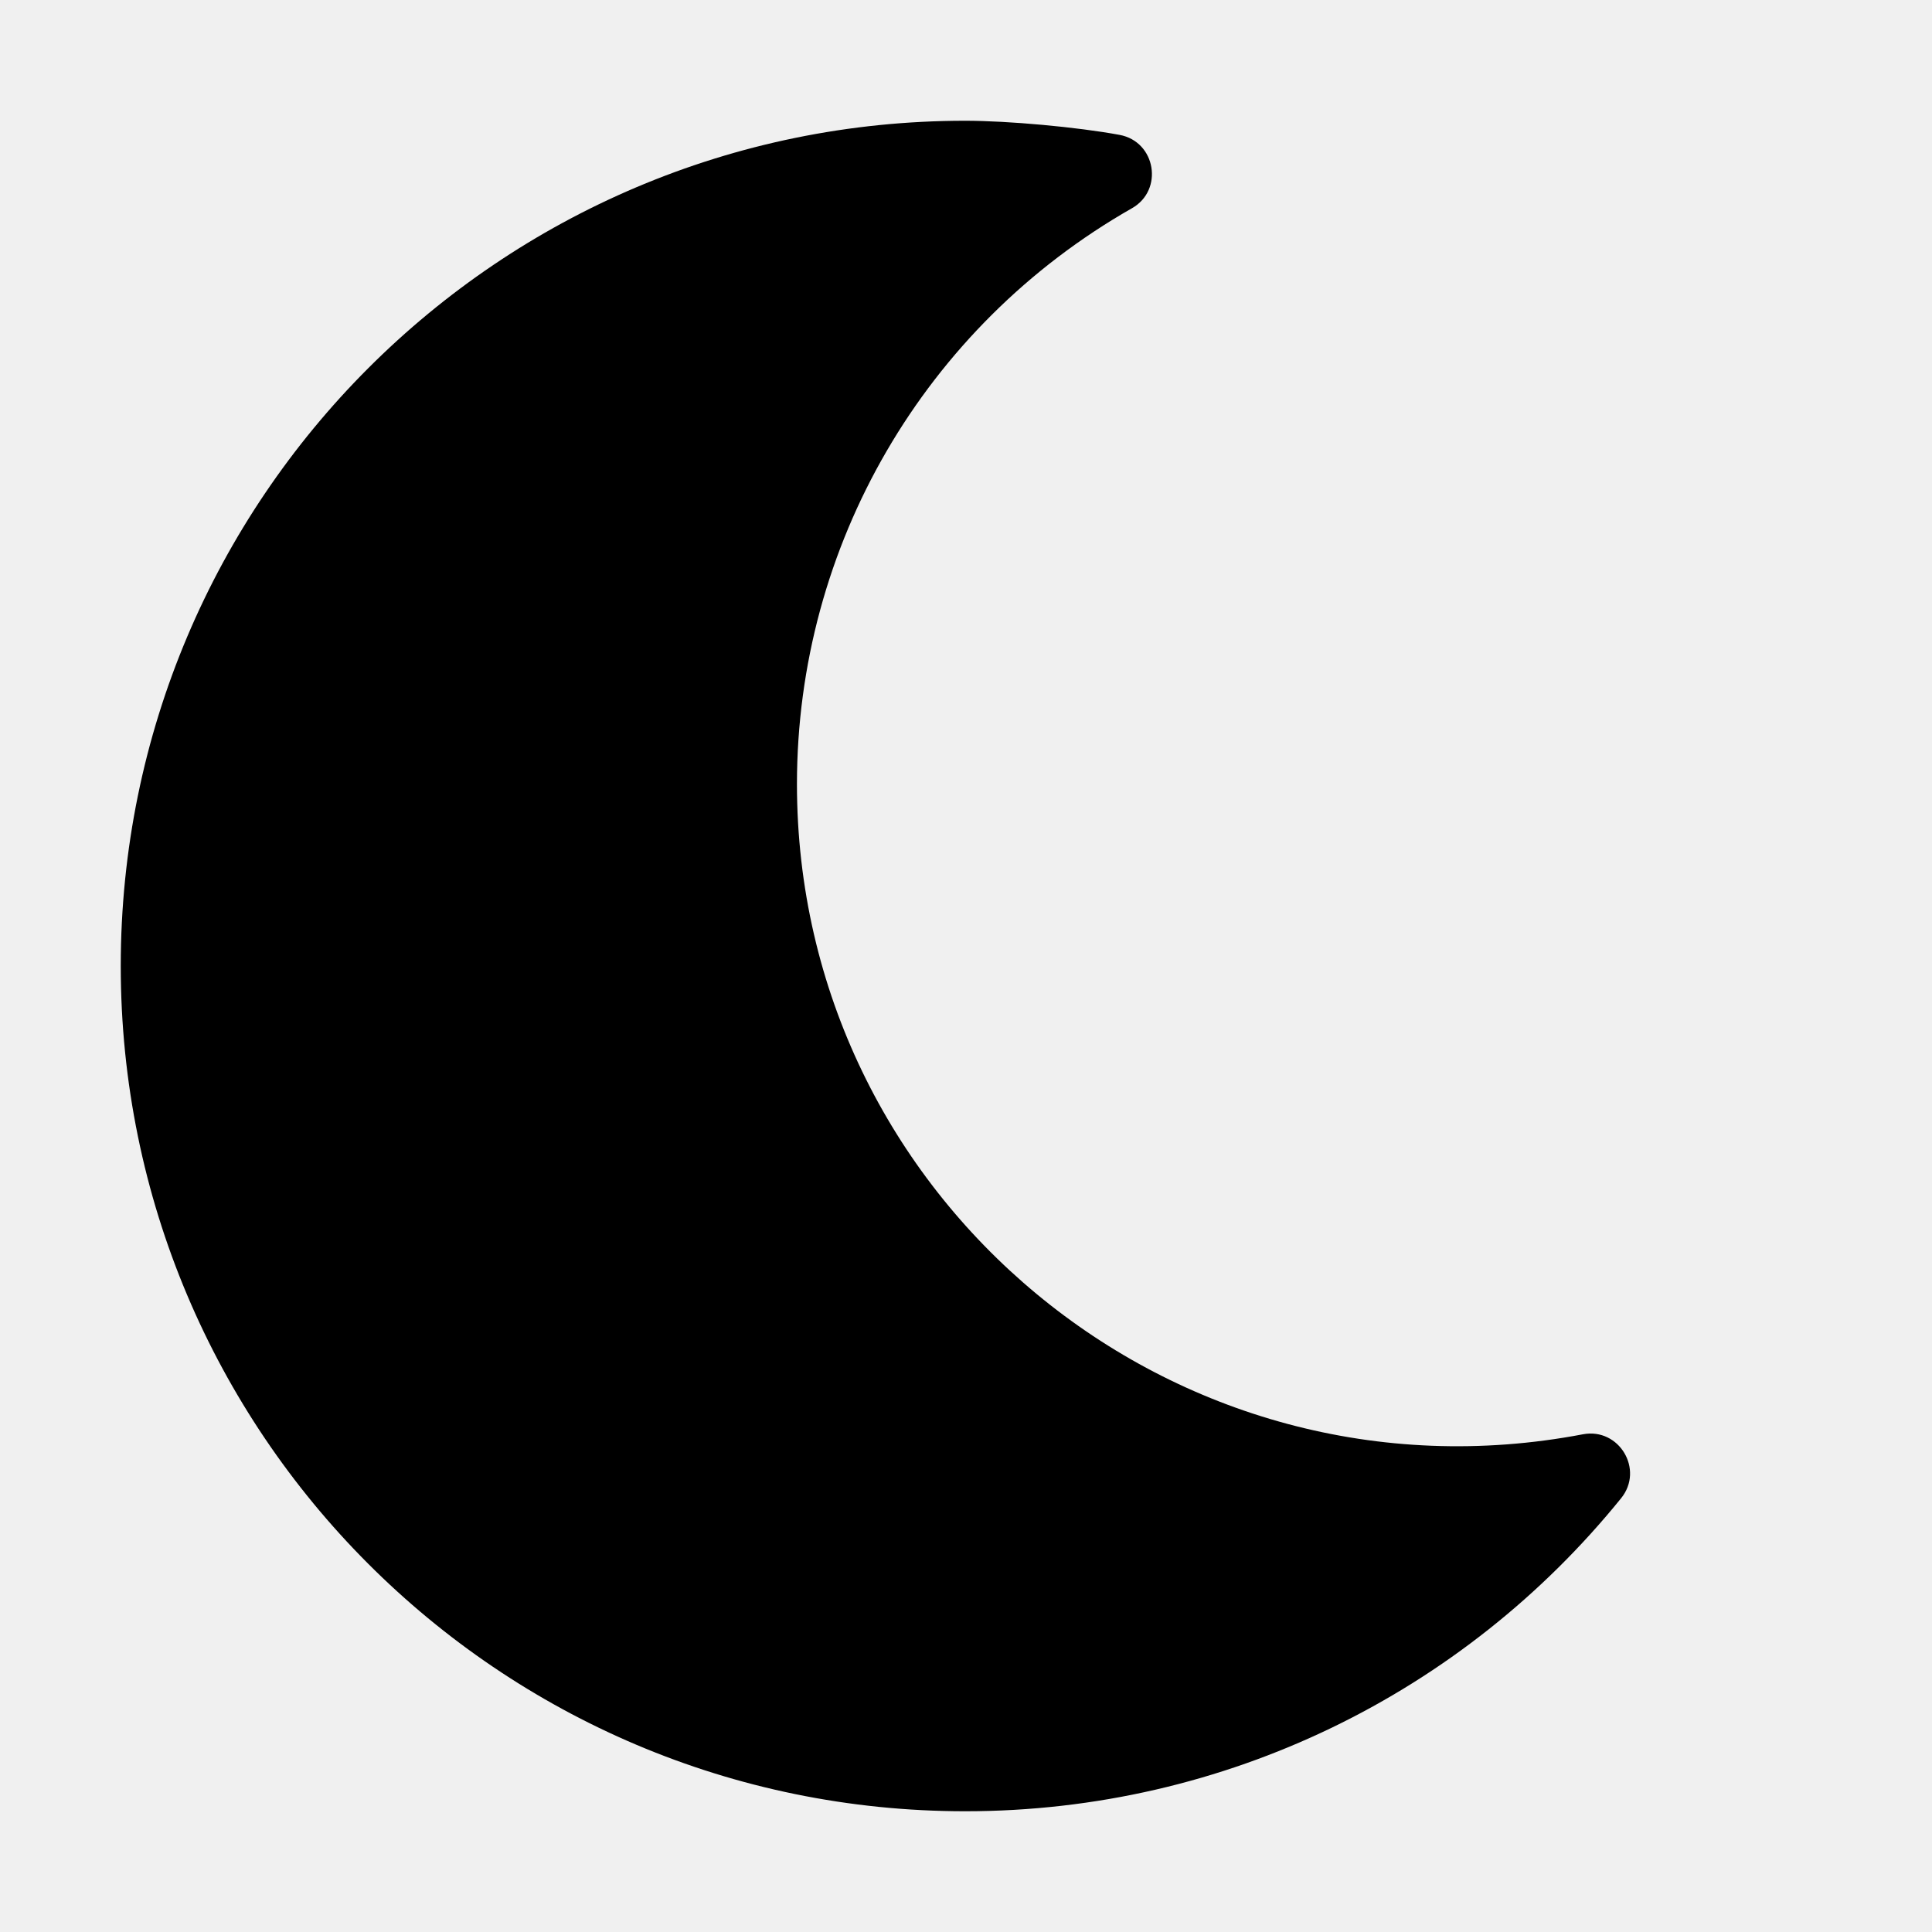
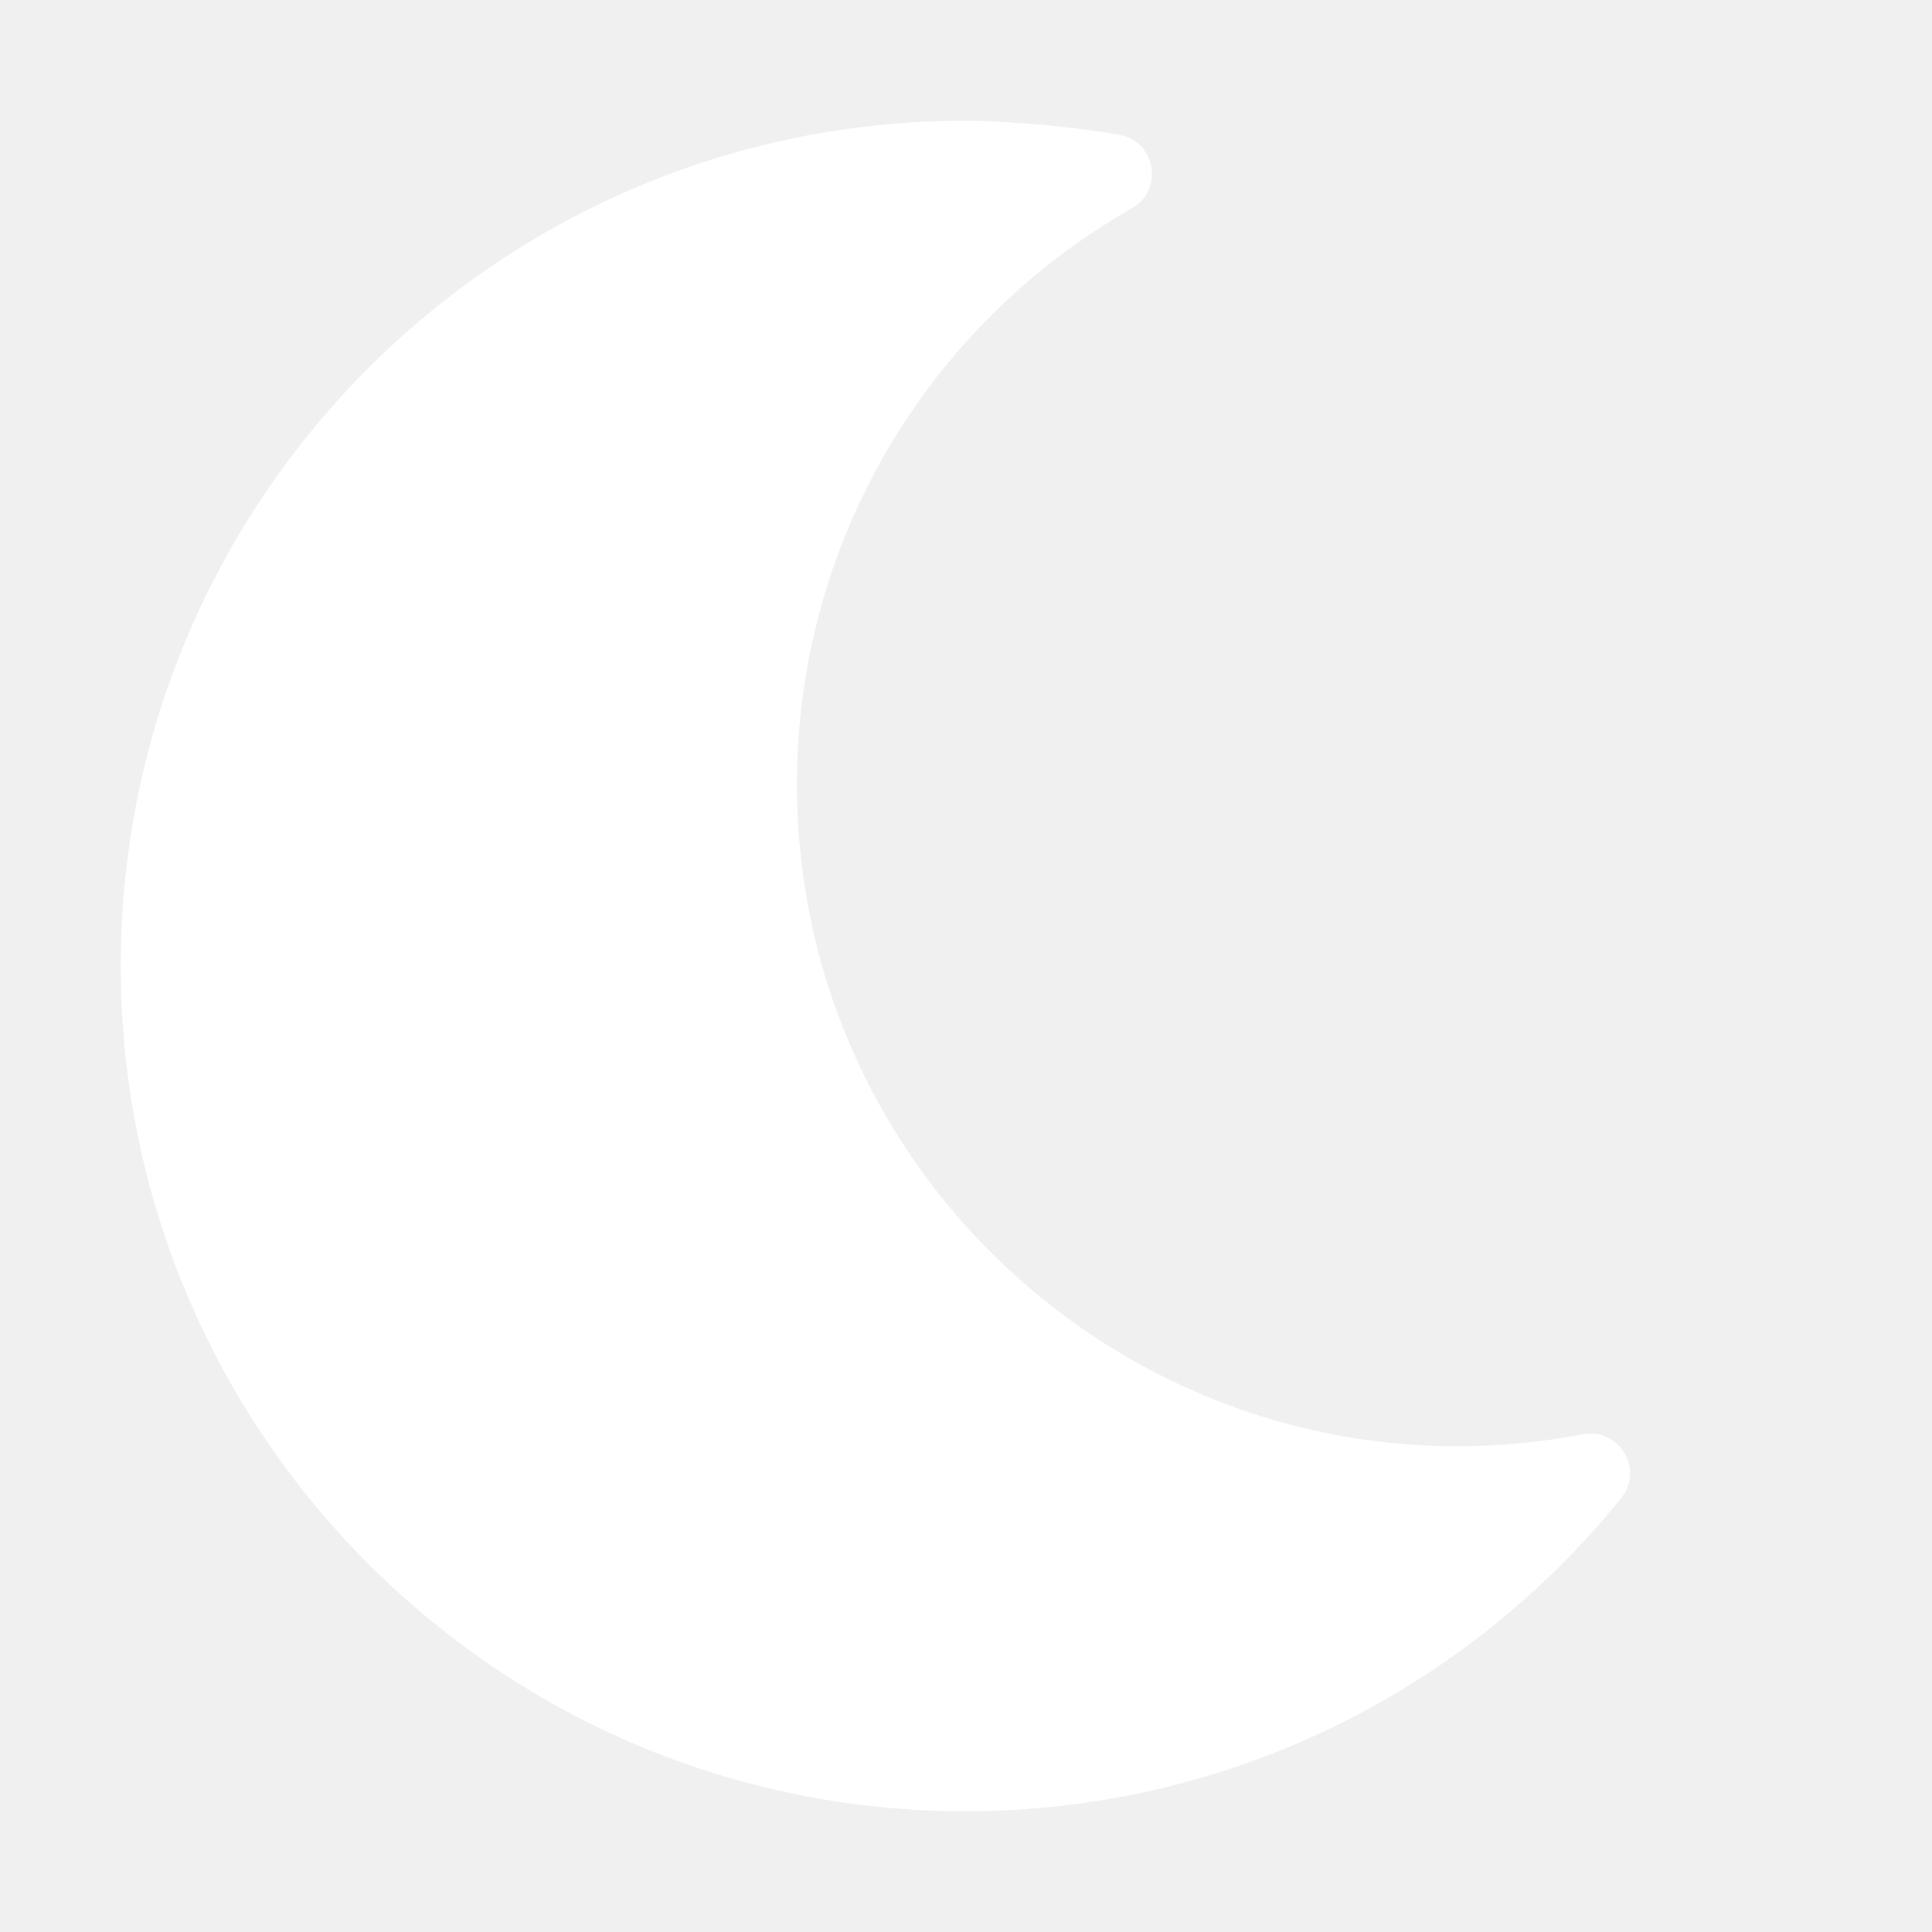
<svg xmlns="http://www.w3.org/2000/svg" viewBox="0 0 512 512">
-   <path d="M32 256c0-123.8 100.3-224 223.8-224c11.36 0 29.7 1.668 40.9 3.746c9.616 1.777 11.75 14.63 3.279 19.44C245 86.5 211.2 144.6 211.2 207.8c0 109.7 99.71 193 208.3 172.3c9.561-1.805 16.28 9.324 10.11 16.95C387.9 448.6 324.8 480 255.8 480C132.1 480 32 379.6 32 256z" />
+   <path d="M32 256c0-123.8 100.3-224 223.8-224c11.36 0 29.7 1.668 40.9 3.746c9.616 1.777 11.75 14.63 3.279 19.44C245 86.5 211.2 144.6 211.2 207.8c0 109.7 99.71 193 208.3 172.3c9.561-1.805 16.28 9.324 10.11 16.95C387.9 448.6 324.8 480 255.8 480C132.1 480 32 379.6 32 256z" fill="#fff" />
</svg>
